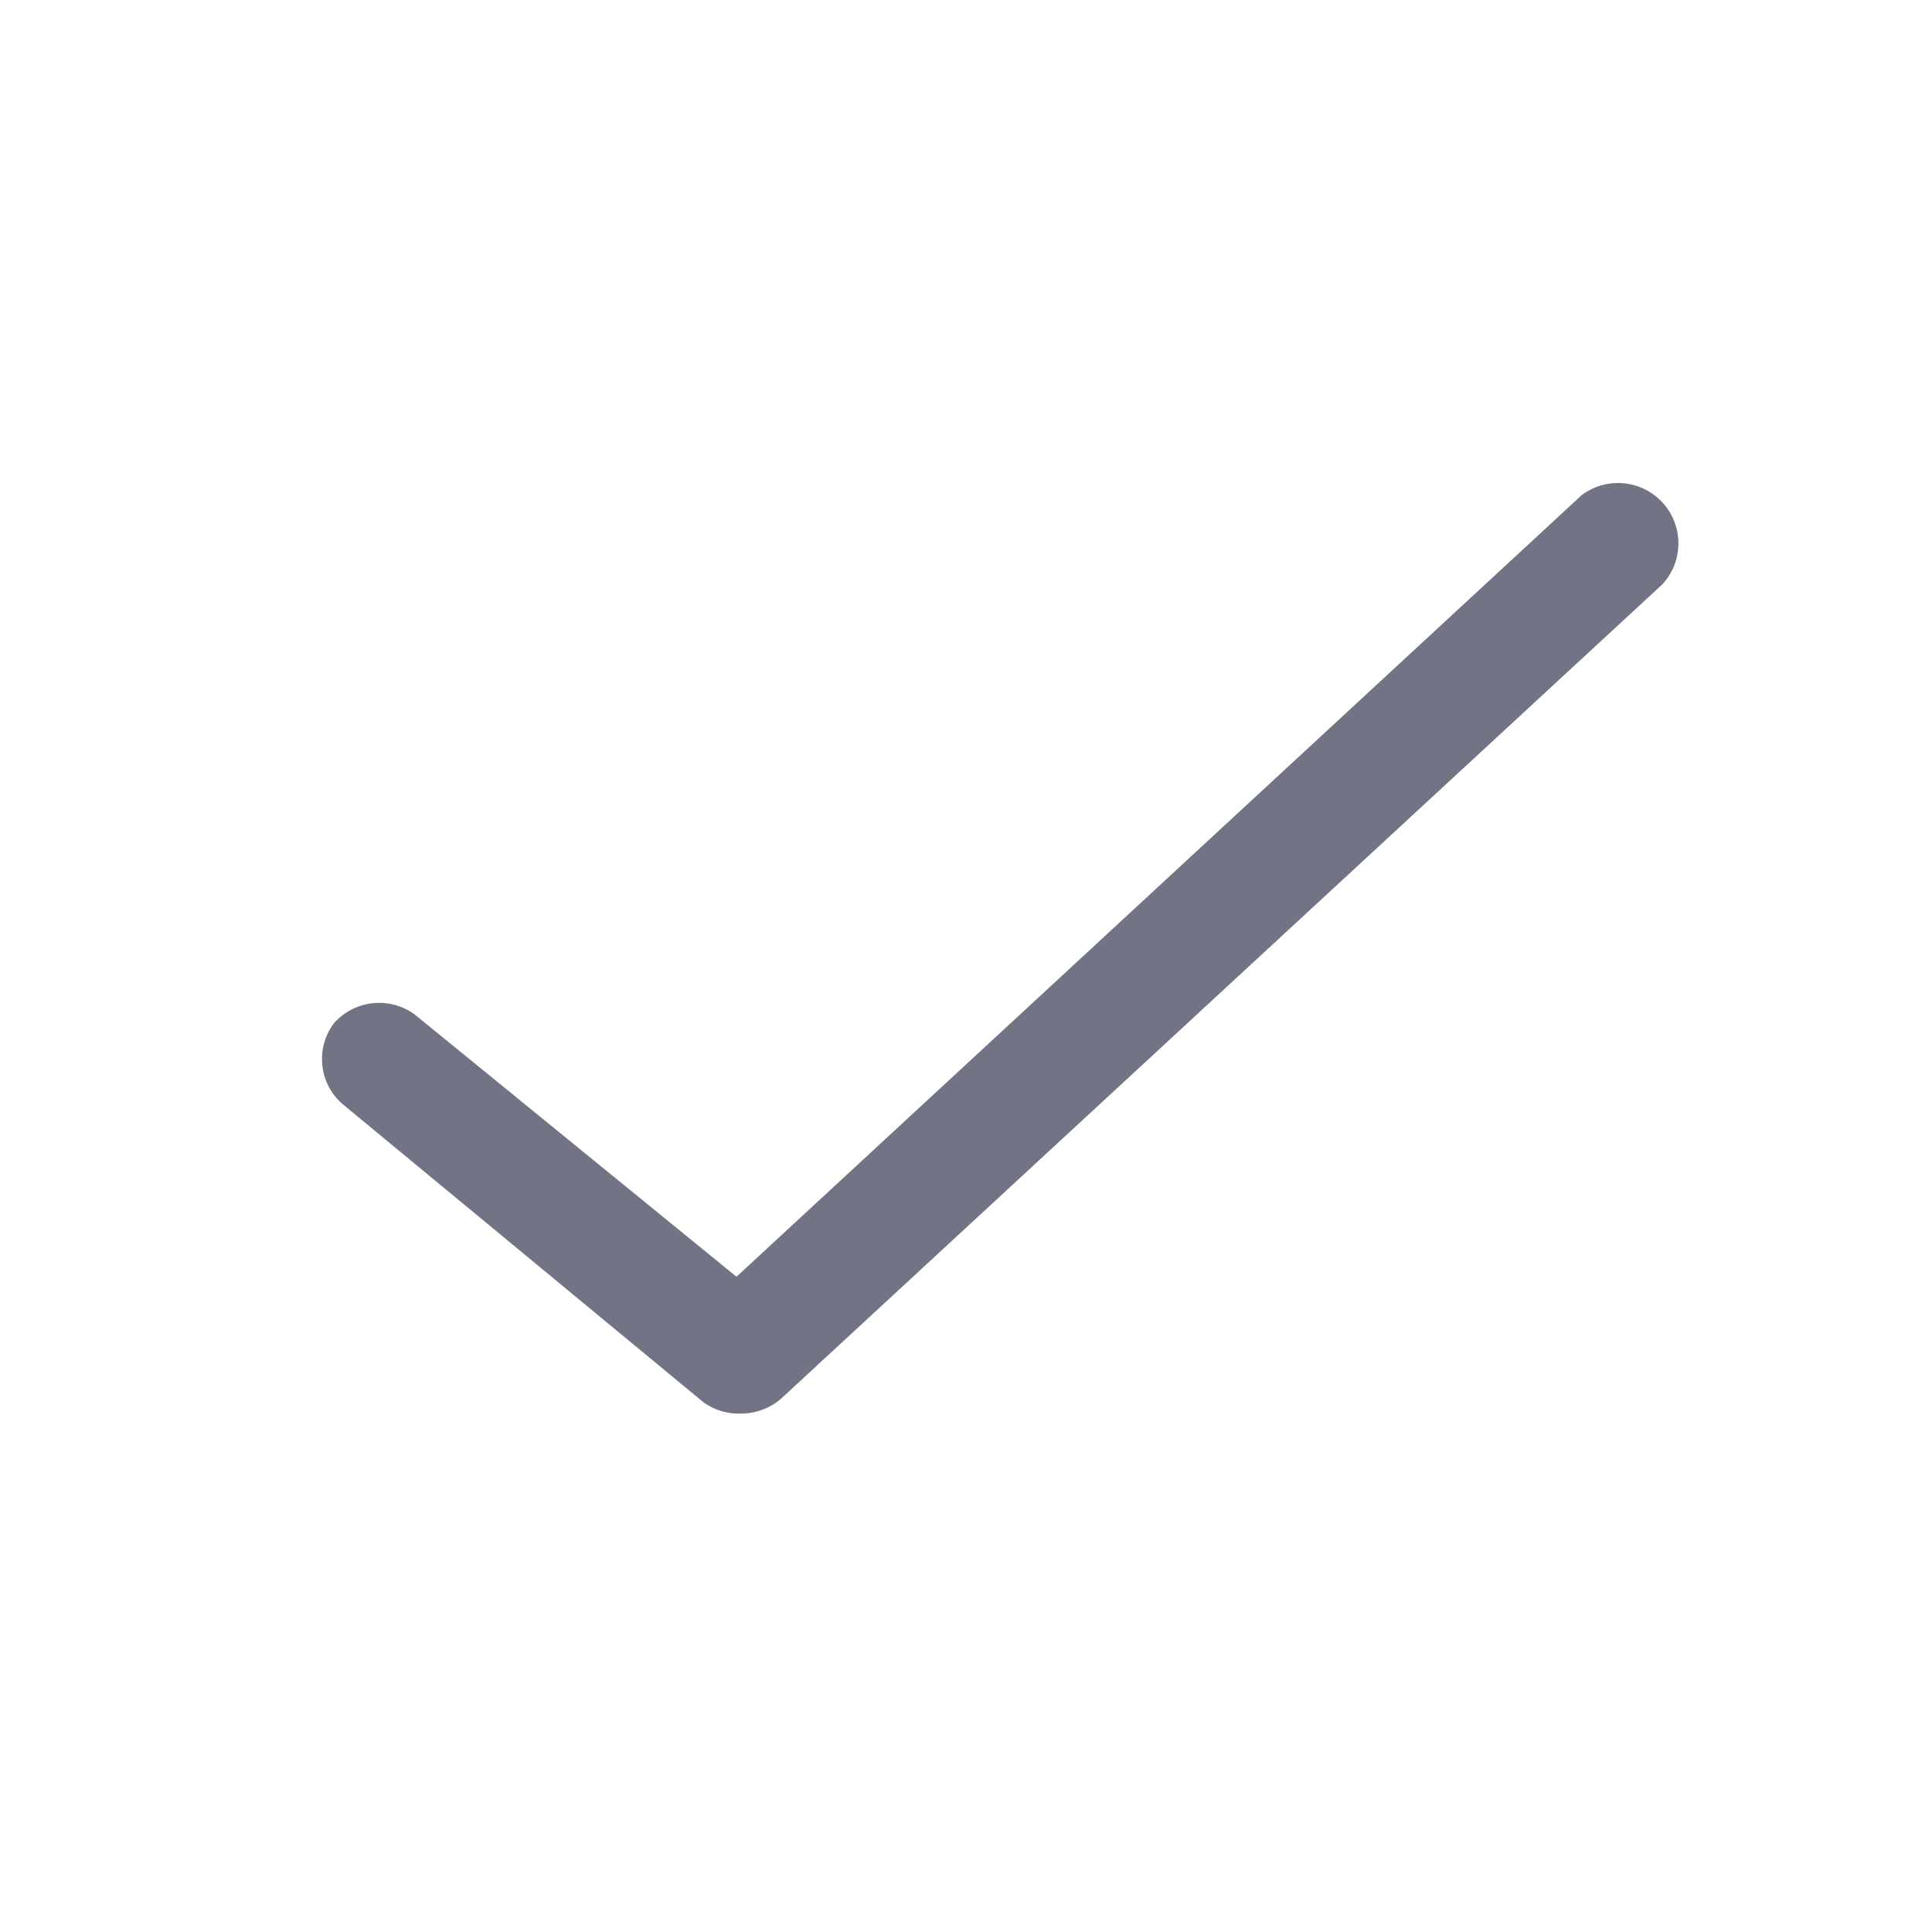
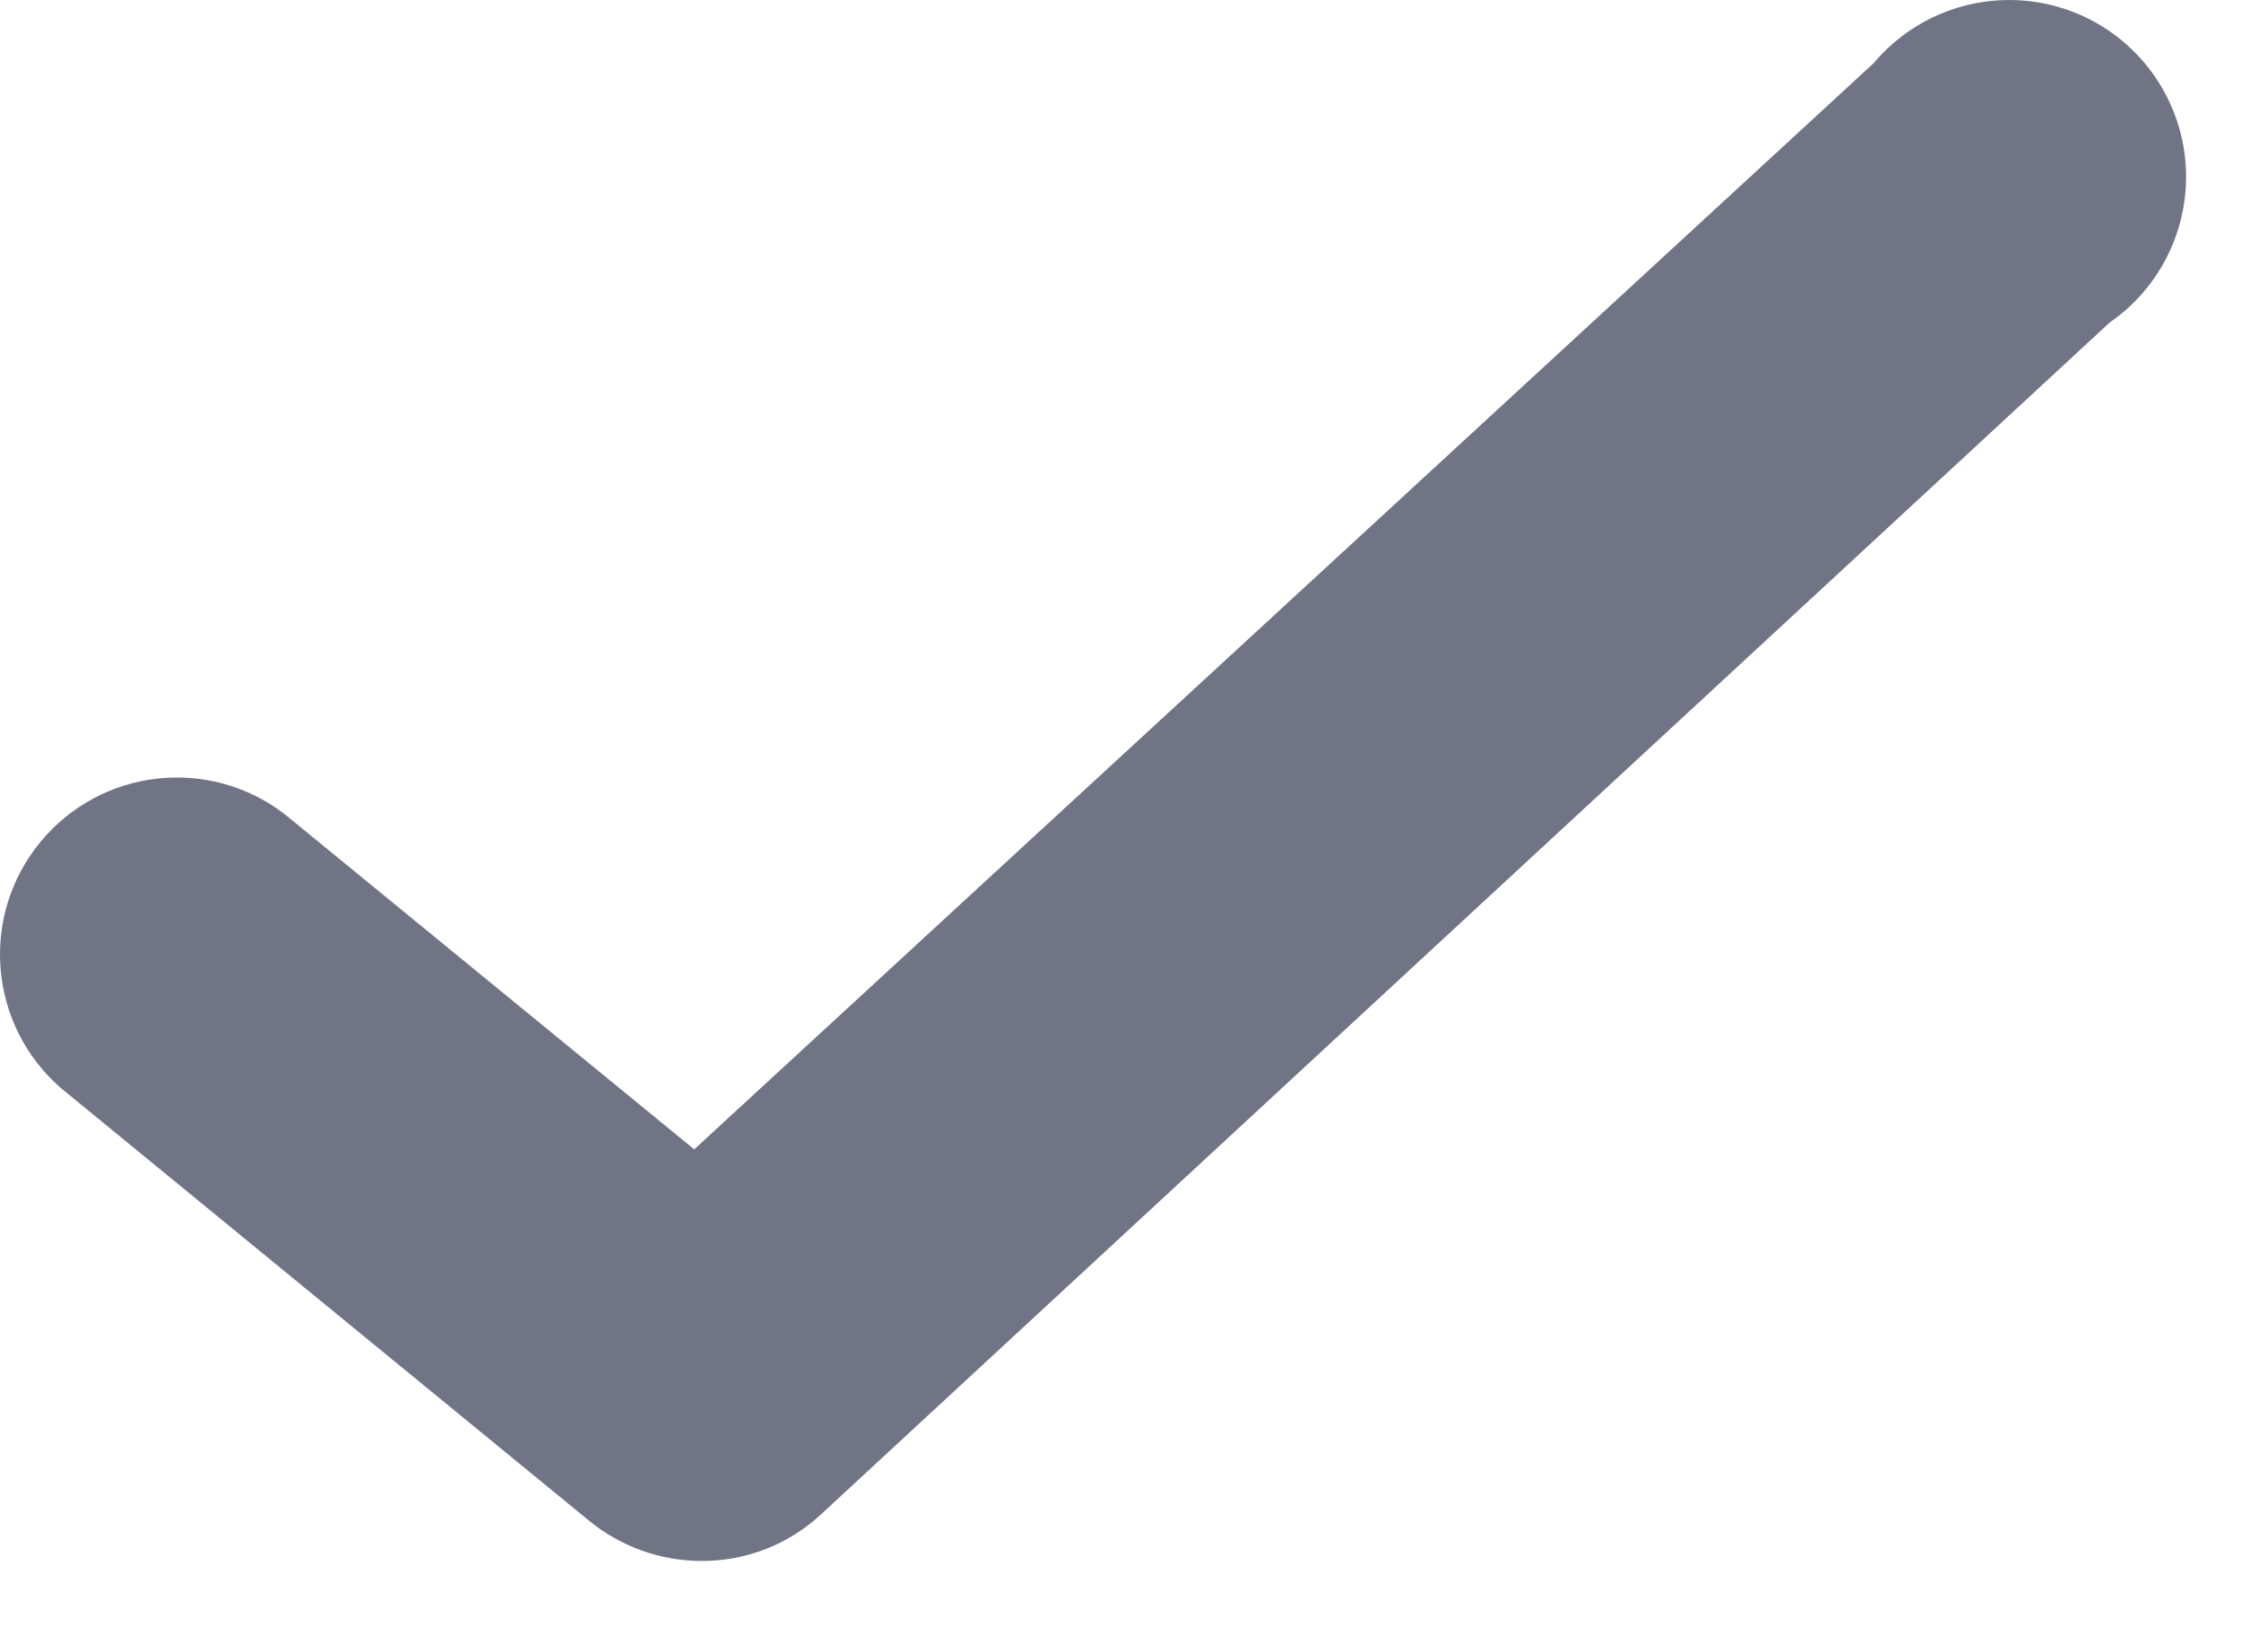
- <svg xmlns="http://www.w3.org/2000/svg" width="24" height="24" viewBox="0 0 24 24" fill="none">
-   <path d="M9.209 17.56C9.042 17.568 8.876 17.518 8.739 17.42L4.249 13.71C3.96 13.454 3.917 13.019 4.149 12.71C4.405 12.422 4.837 12.375 5.149 12.6L9.149 15.86L19.649 6.15C19.96 5.917 20.397 5.96 20.657 6.248C20.917 6.537 20.914 6.976 20.649 7.26L9.719 17.36C9.58 17.488 9.398 17.559 9.209 17.56V17.56Z" fill="#707485" />
+ <svg xmlns="http://www.w3.org/2000/svg" width="19" height="14" viewBox="0 0 19 14" fill="none">
+   <path d="M5.946 13.235C5.6 13.234 5.264 13.114 4.996 12.895L0.516 9.225C-0.096 8.692 -0.175 7.77 0.34 7.142C0.854 6.514 1.774 6.409 2.416 6.905L5.886 9.745L15.886 0.535C16.262 0.088 16.863 -0.1 17.427 0.052C17.991 0.205 18.414 0.671 18.513 1.247C18.611 1.822 18.367 2.403 17.886 2.735L6.966 12.835C6.69 13.094 6.325 13.237 5.946 13.235Z" fill="#707485" />
</svg>
